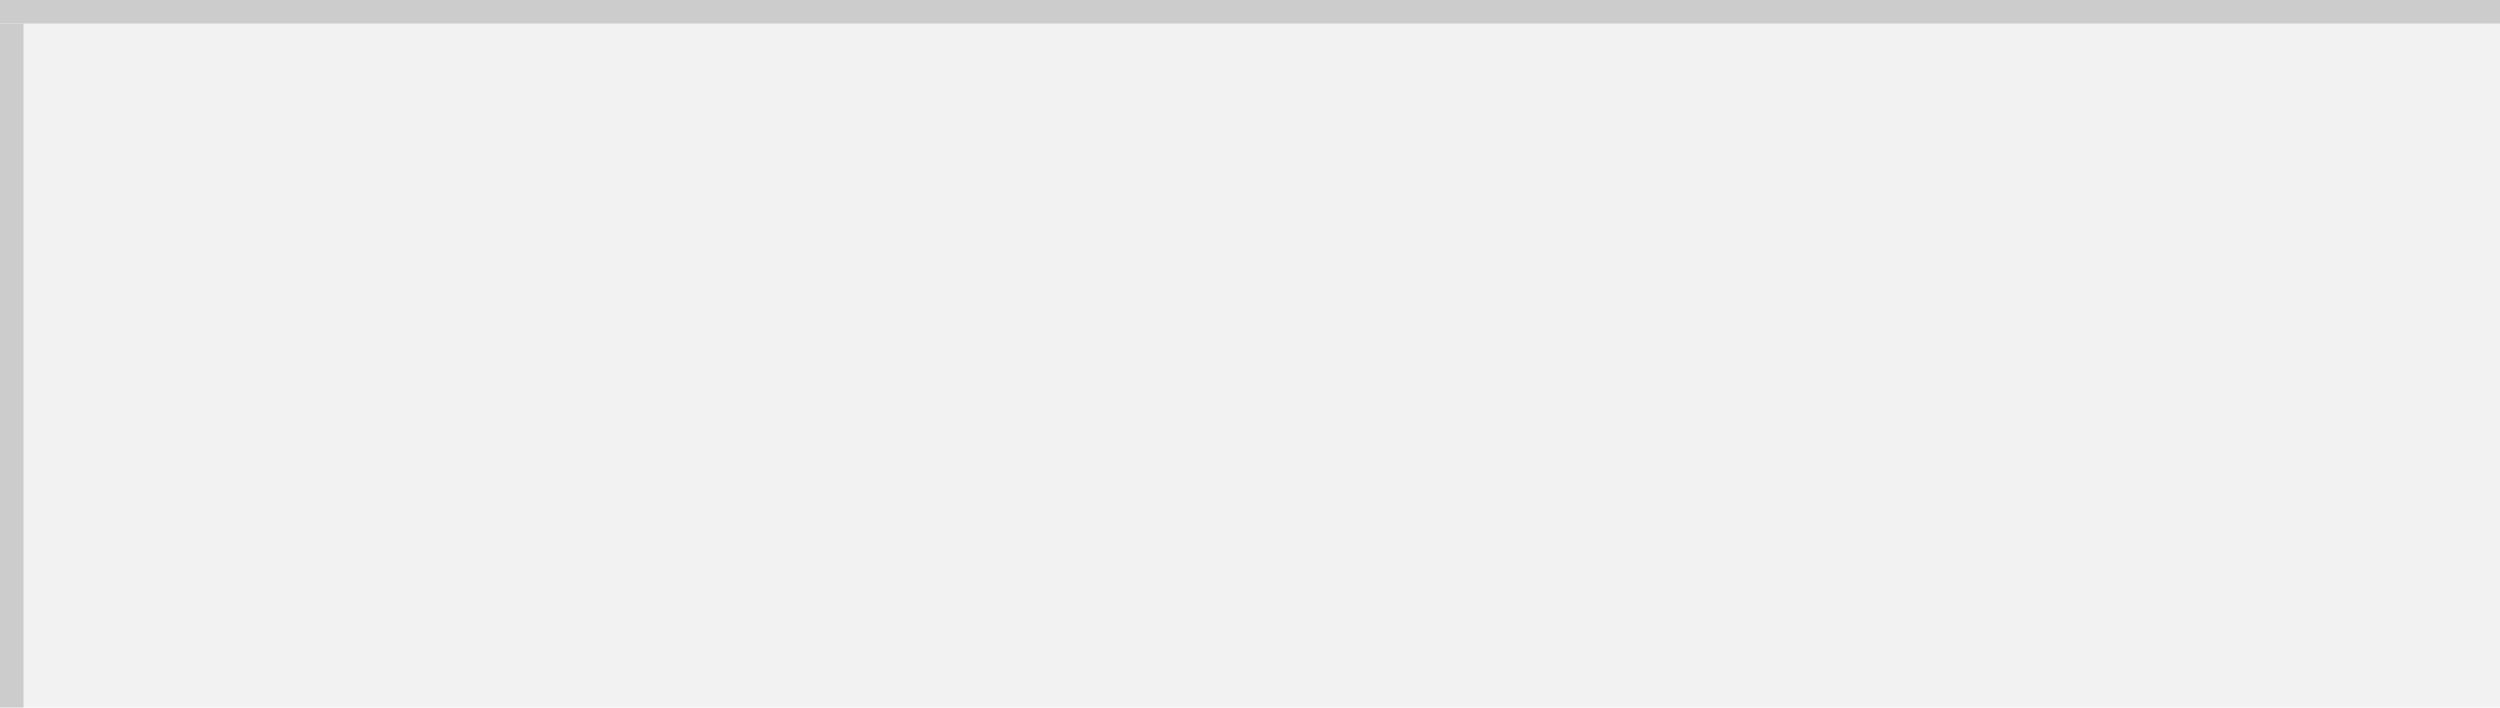
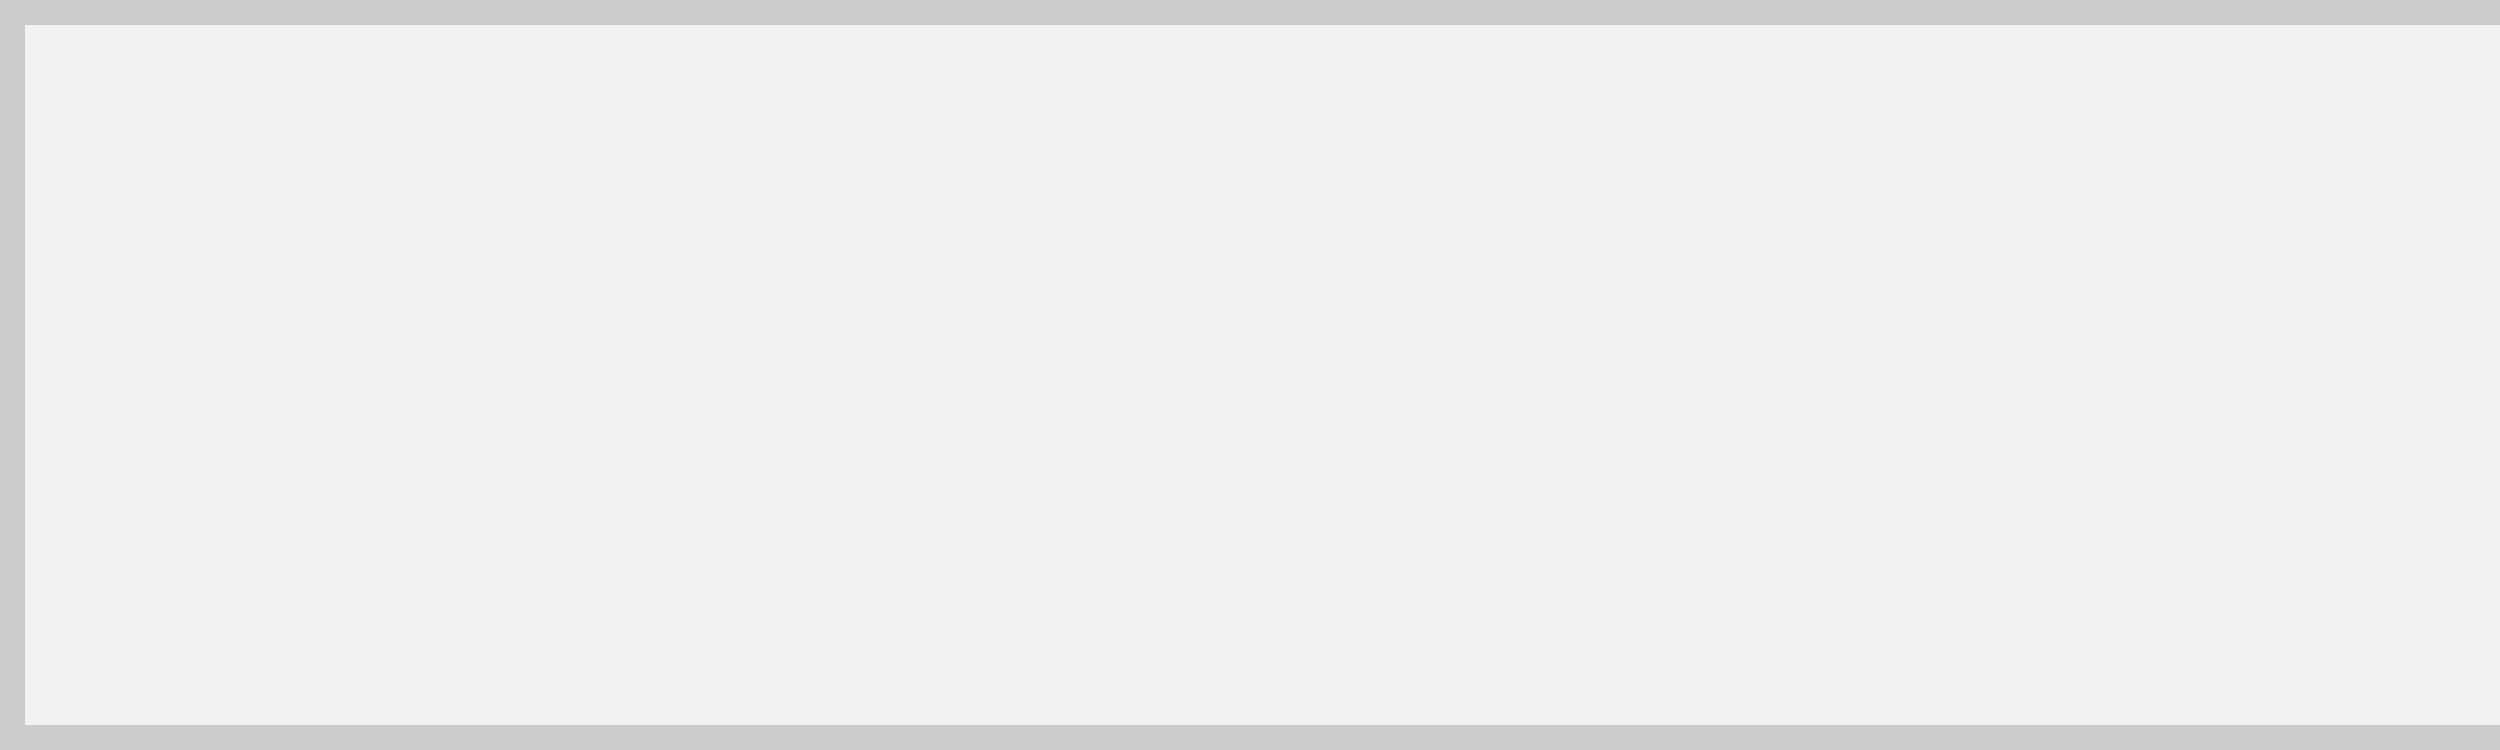
- <svg xmlns="http://www.w3.org/2000/svg" version="1.1" width="106px" height="30px" viewBox="250 70 106 30">
-   <path d="M 1 1  L 106 1  L 106 30  L 1 30  L 1 1  Z " fill-rule="nonzero" fill="rgba(242, 242, 242, 1)" stroke="none" transform="matrix(1 0 0 1 250 70 )" class="fill" />
-   <path d="M 0.5 1  L 0.5 30  " stroke-width="1" stroke-dasharray="0" stroke="rgba(204, 204, 204, 1)" fill="none" transform="matrix(1 0 0 1 250 70 )" class="stroke" />
-   <path d="M 0 0.5  L 106 0.5  " stroke-width="1" stroke-dasharray="0" stroke="rgba(204, 204, 204, 1)" fill="none" transform="matrix(1 0 0 1 250 70 )" class="stroke" />
+ <svg xmlns="http://www.w3.org/2000/svg" version="1.1" width="100px" height="30px" viewBox="1000 194 100 30">
+   <path d="M 1 1  L 100 1  L 100 29  L 1 29  L 1 1  Z " fill-rule="nonzero" fill="rgba(242, 242, 242, 1)" stroke="none" transform="matrix(1 0 0 1 1000 194 )" class="fill" />
+   <path d="M 0.5 1  L 0.5 29  " stroke-width="1" stroke-dasharray="0" stroke="rgba(204, 204, 204, 1)" fill="none" transform="matrix(1 0 0 1 1000 194 )" class="stroke" />
+   <path d="M 0 0.5  L 100 0.5  " stroke-width="1" stroke-dasharray="0" stroke="rgba(204, 204, 204, 1)" fill="none" transform="matrix(1 0 0 1 1000 194 )" class="stroke" />
+   <path d="M 0 29.5  L 100 29.5  " stroke-width="1" stroke-dasharray="0" stroke="rgba(204, 204, 204, 1)" fill="none" transform="matrix(1 0 0 1 1000 194 )" class="stroke" />
</svg>
